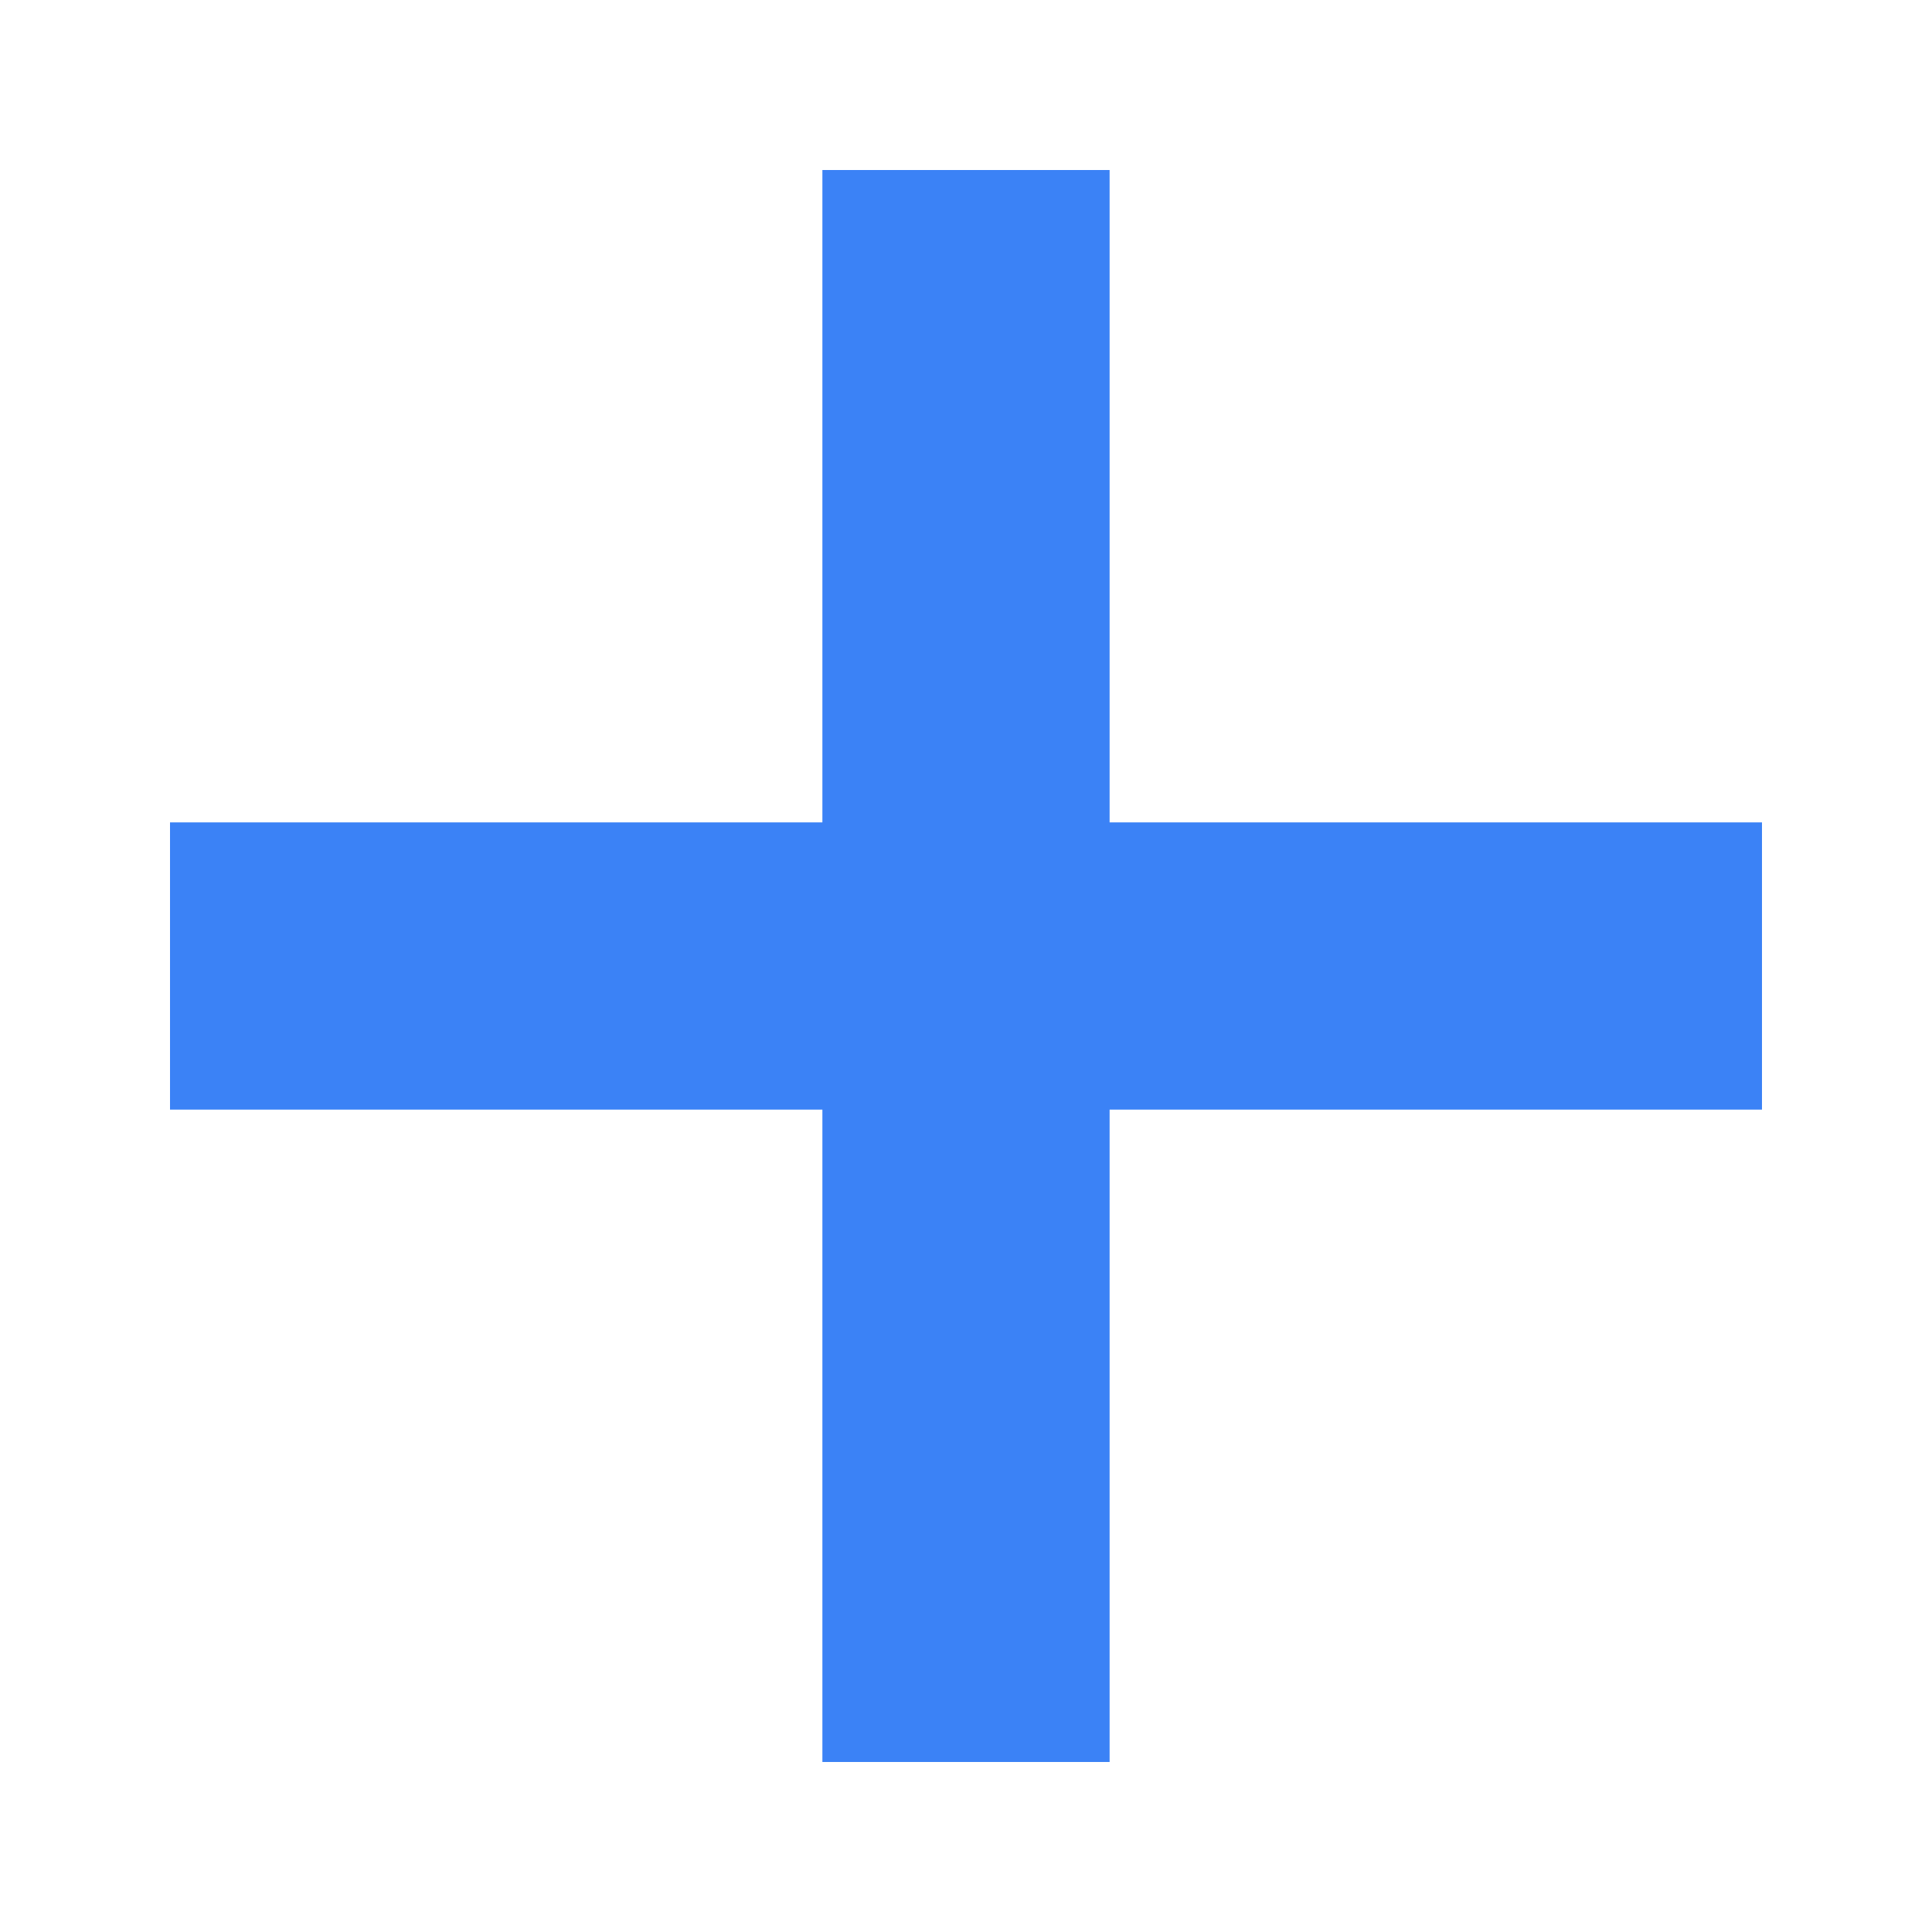
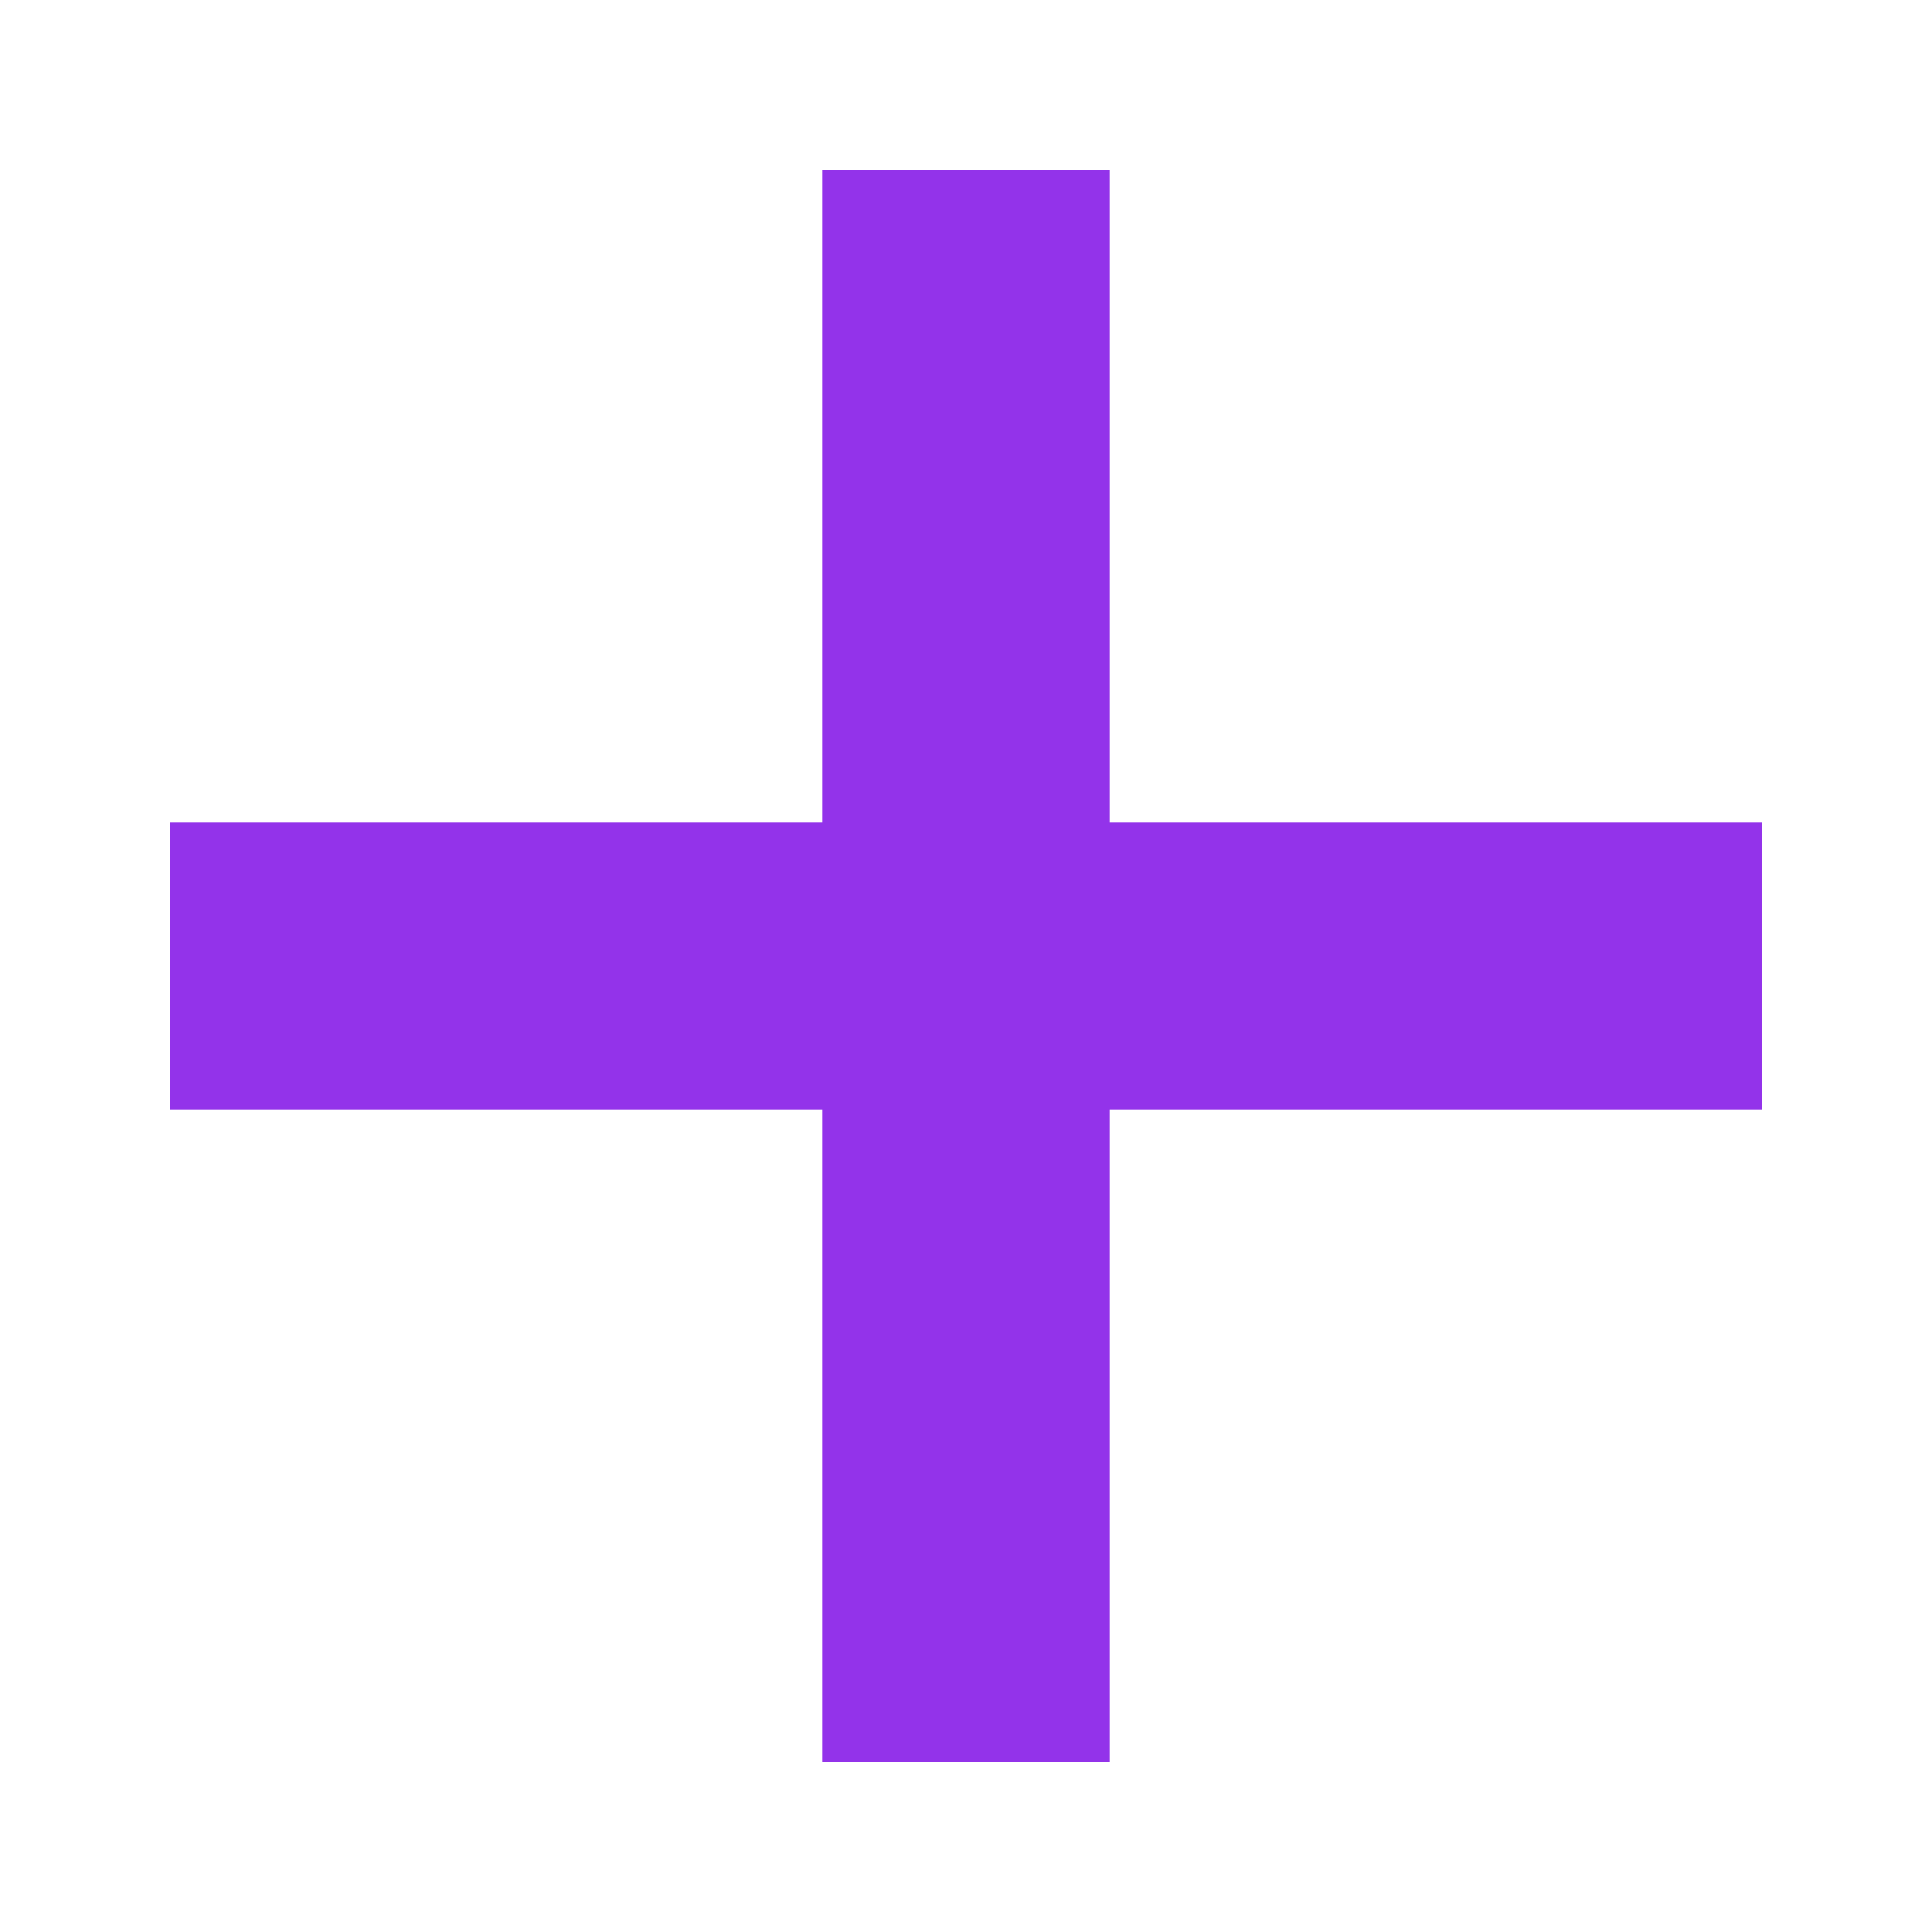
<svg xmlns="http://www.w3.org/2000/svg" id="Icon" viewBox="0 0 1500 1500">
  <defs>
-     <style>.cls-1{fill:#3b82f6;stroke-width:0px;}</style>
+     <style>.cls-1{fill:#9333ea;stroke-width:0px;}</style>
  </defs>
  <g id="Icon_03_-_Bell">
    <polygon class="cls-1" points="1368 638.5 1368 861.5 861.5 861.5 861.5 1368 638.5 1368 638.5 861.5 132 861.5 132 638.5 638.5 638.5 638.5 132 861.5 132 861.5 638.5 1368 638.5" />
  </g>
</svg>
